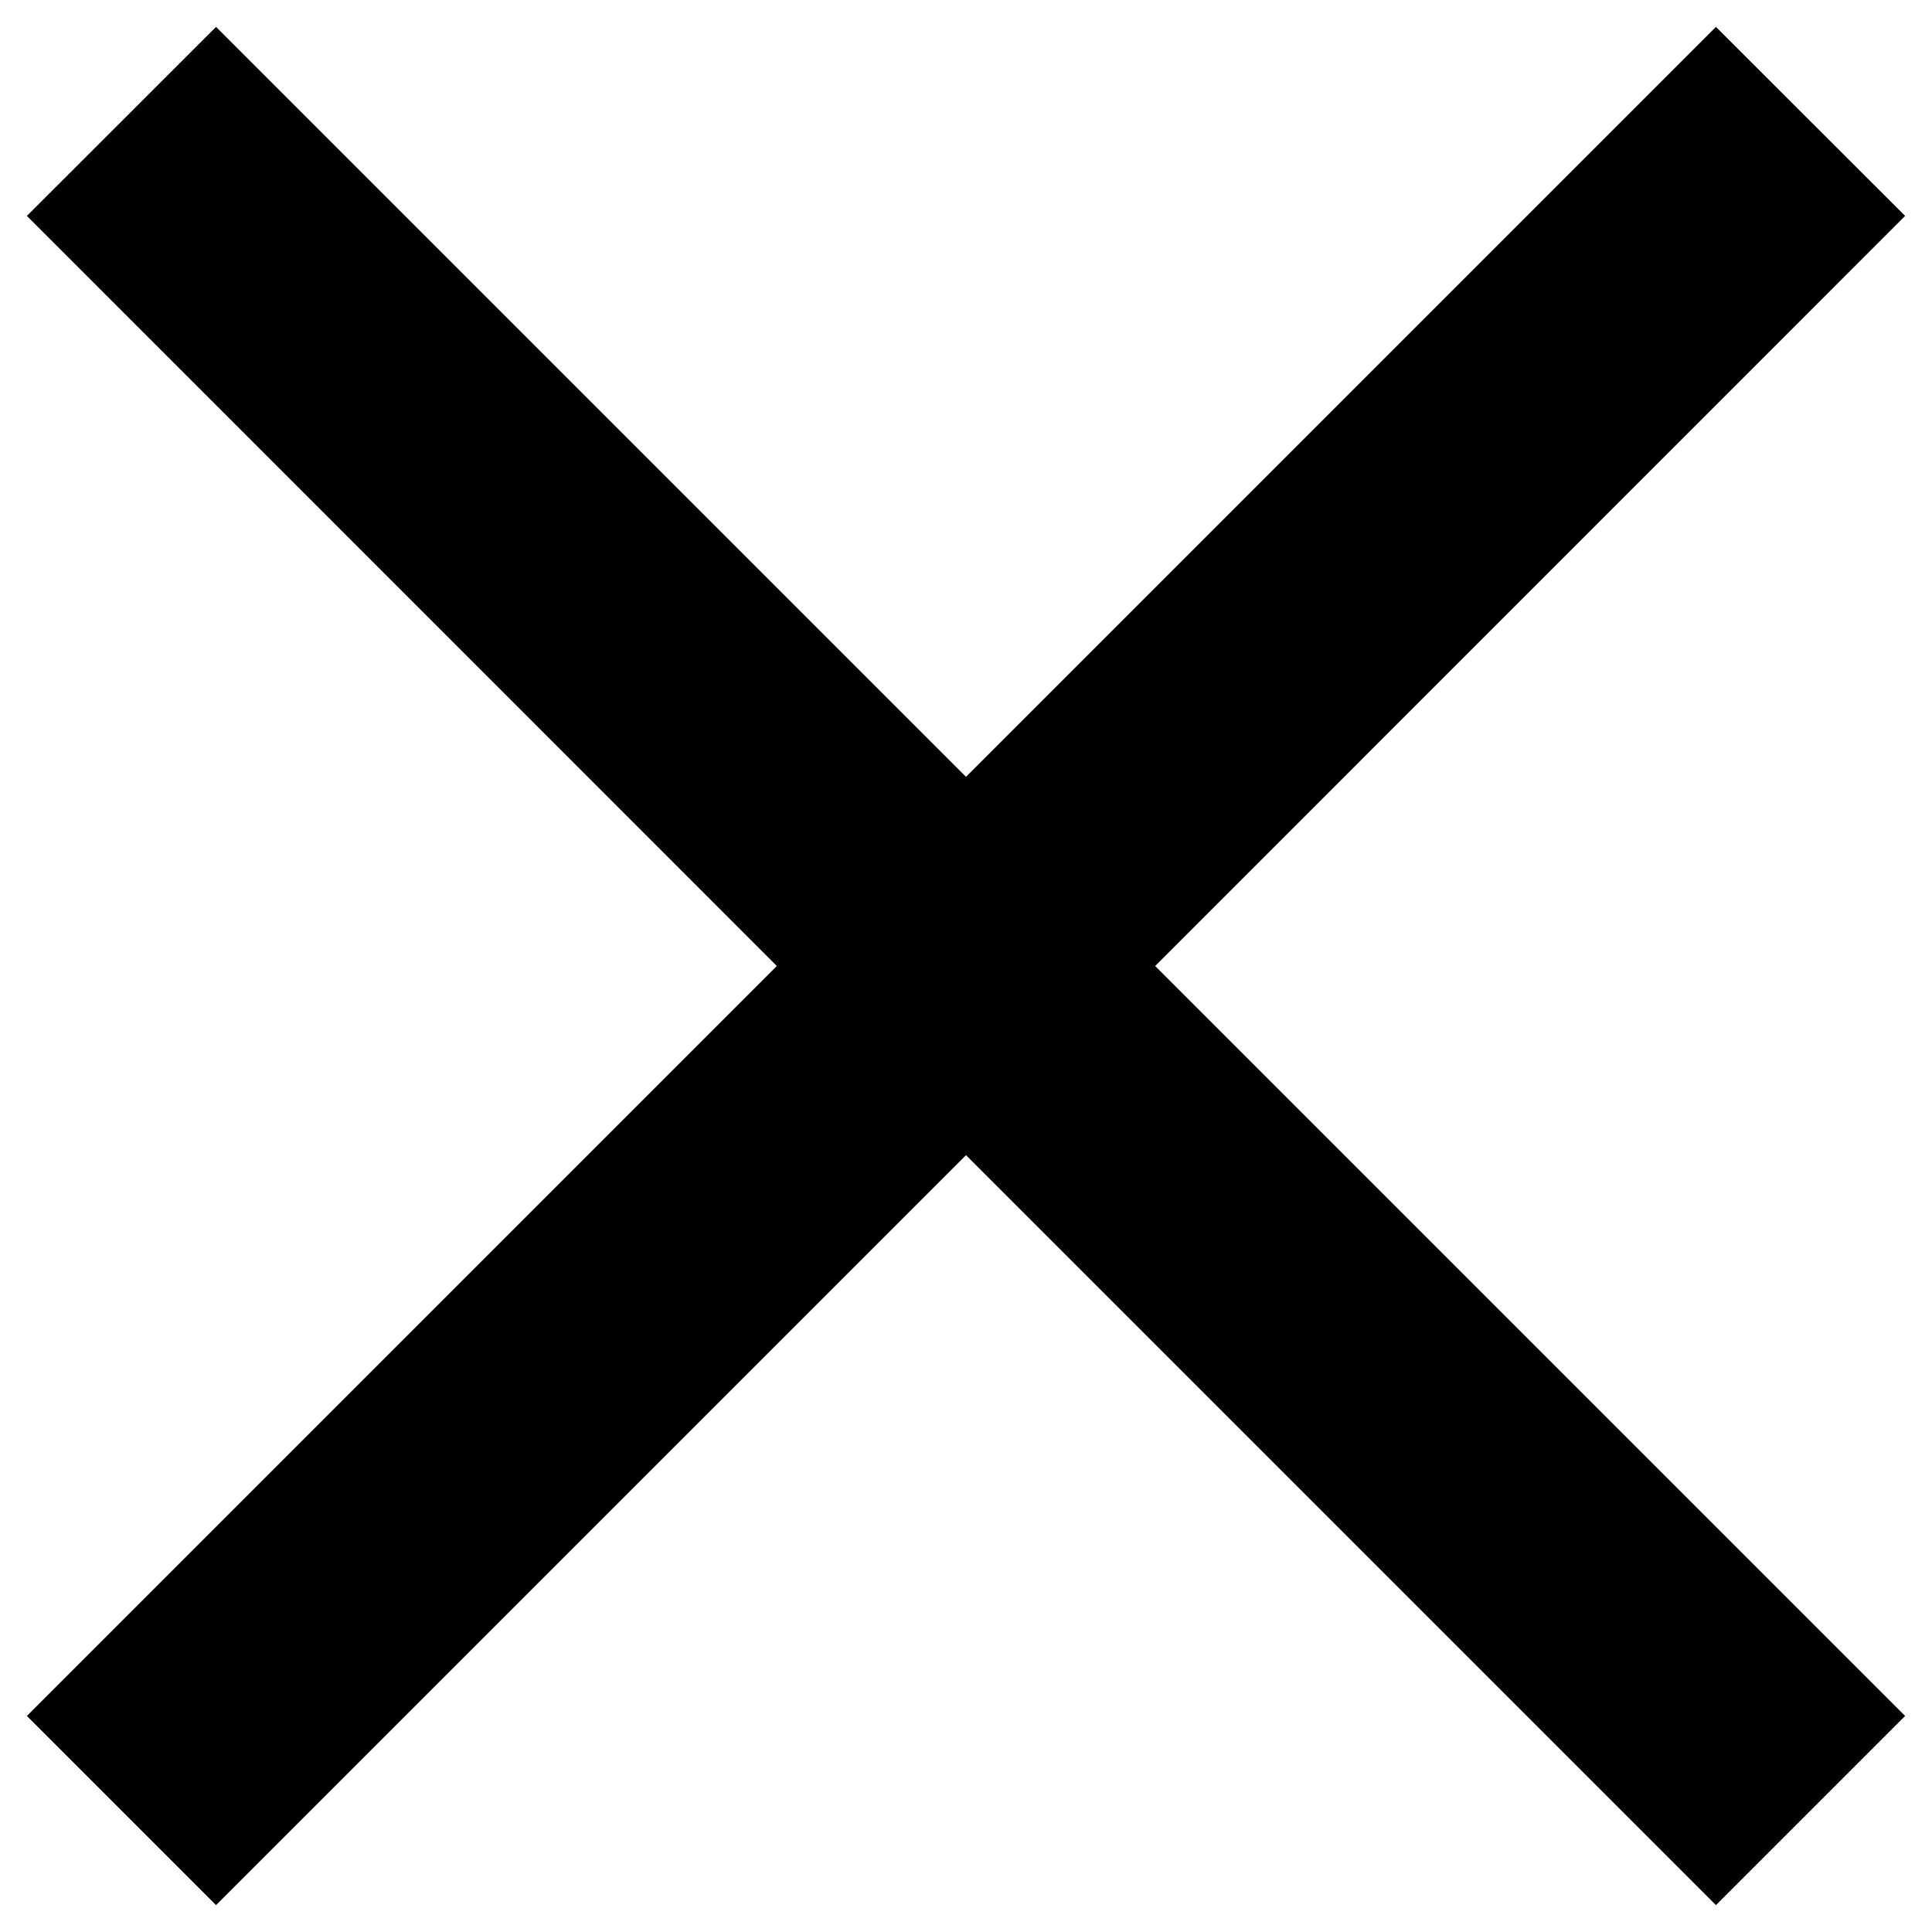
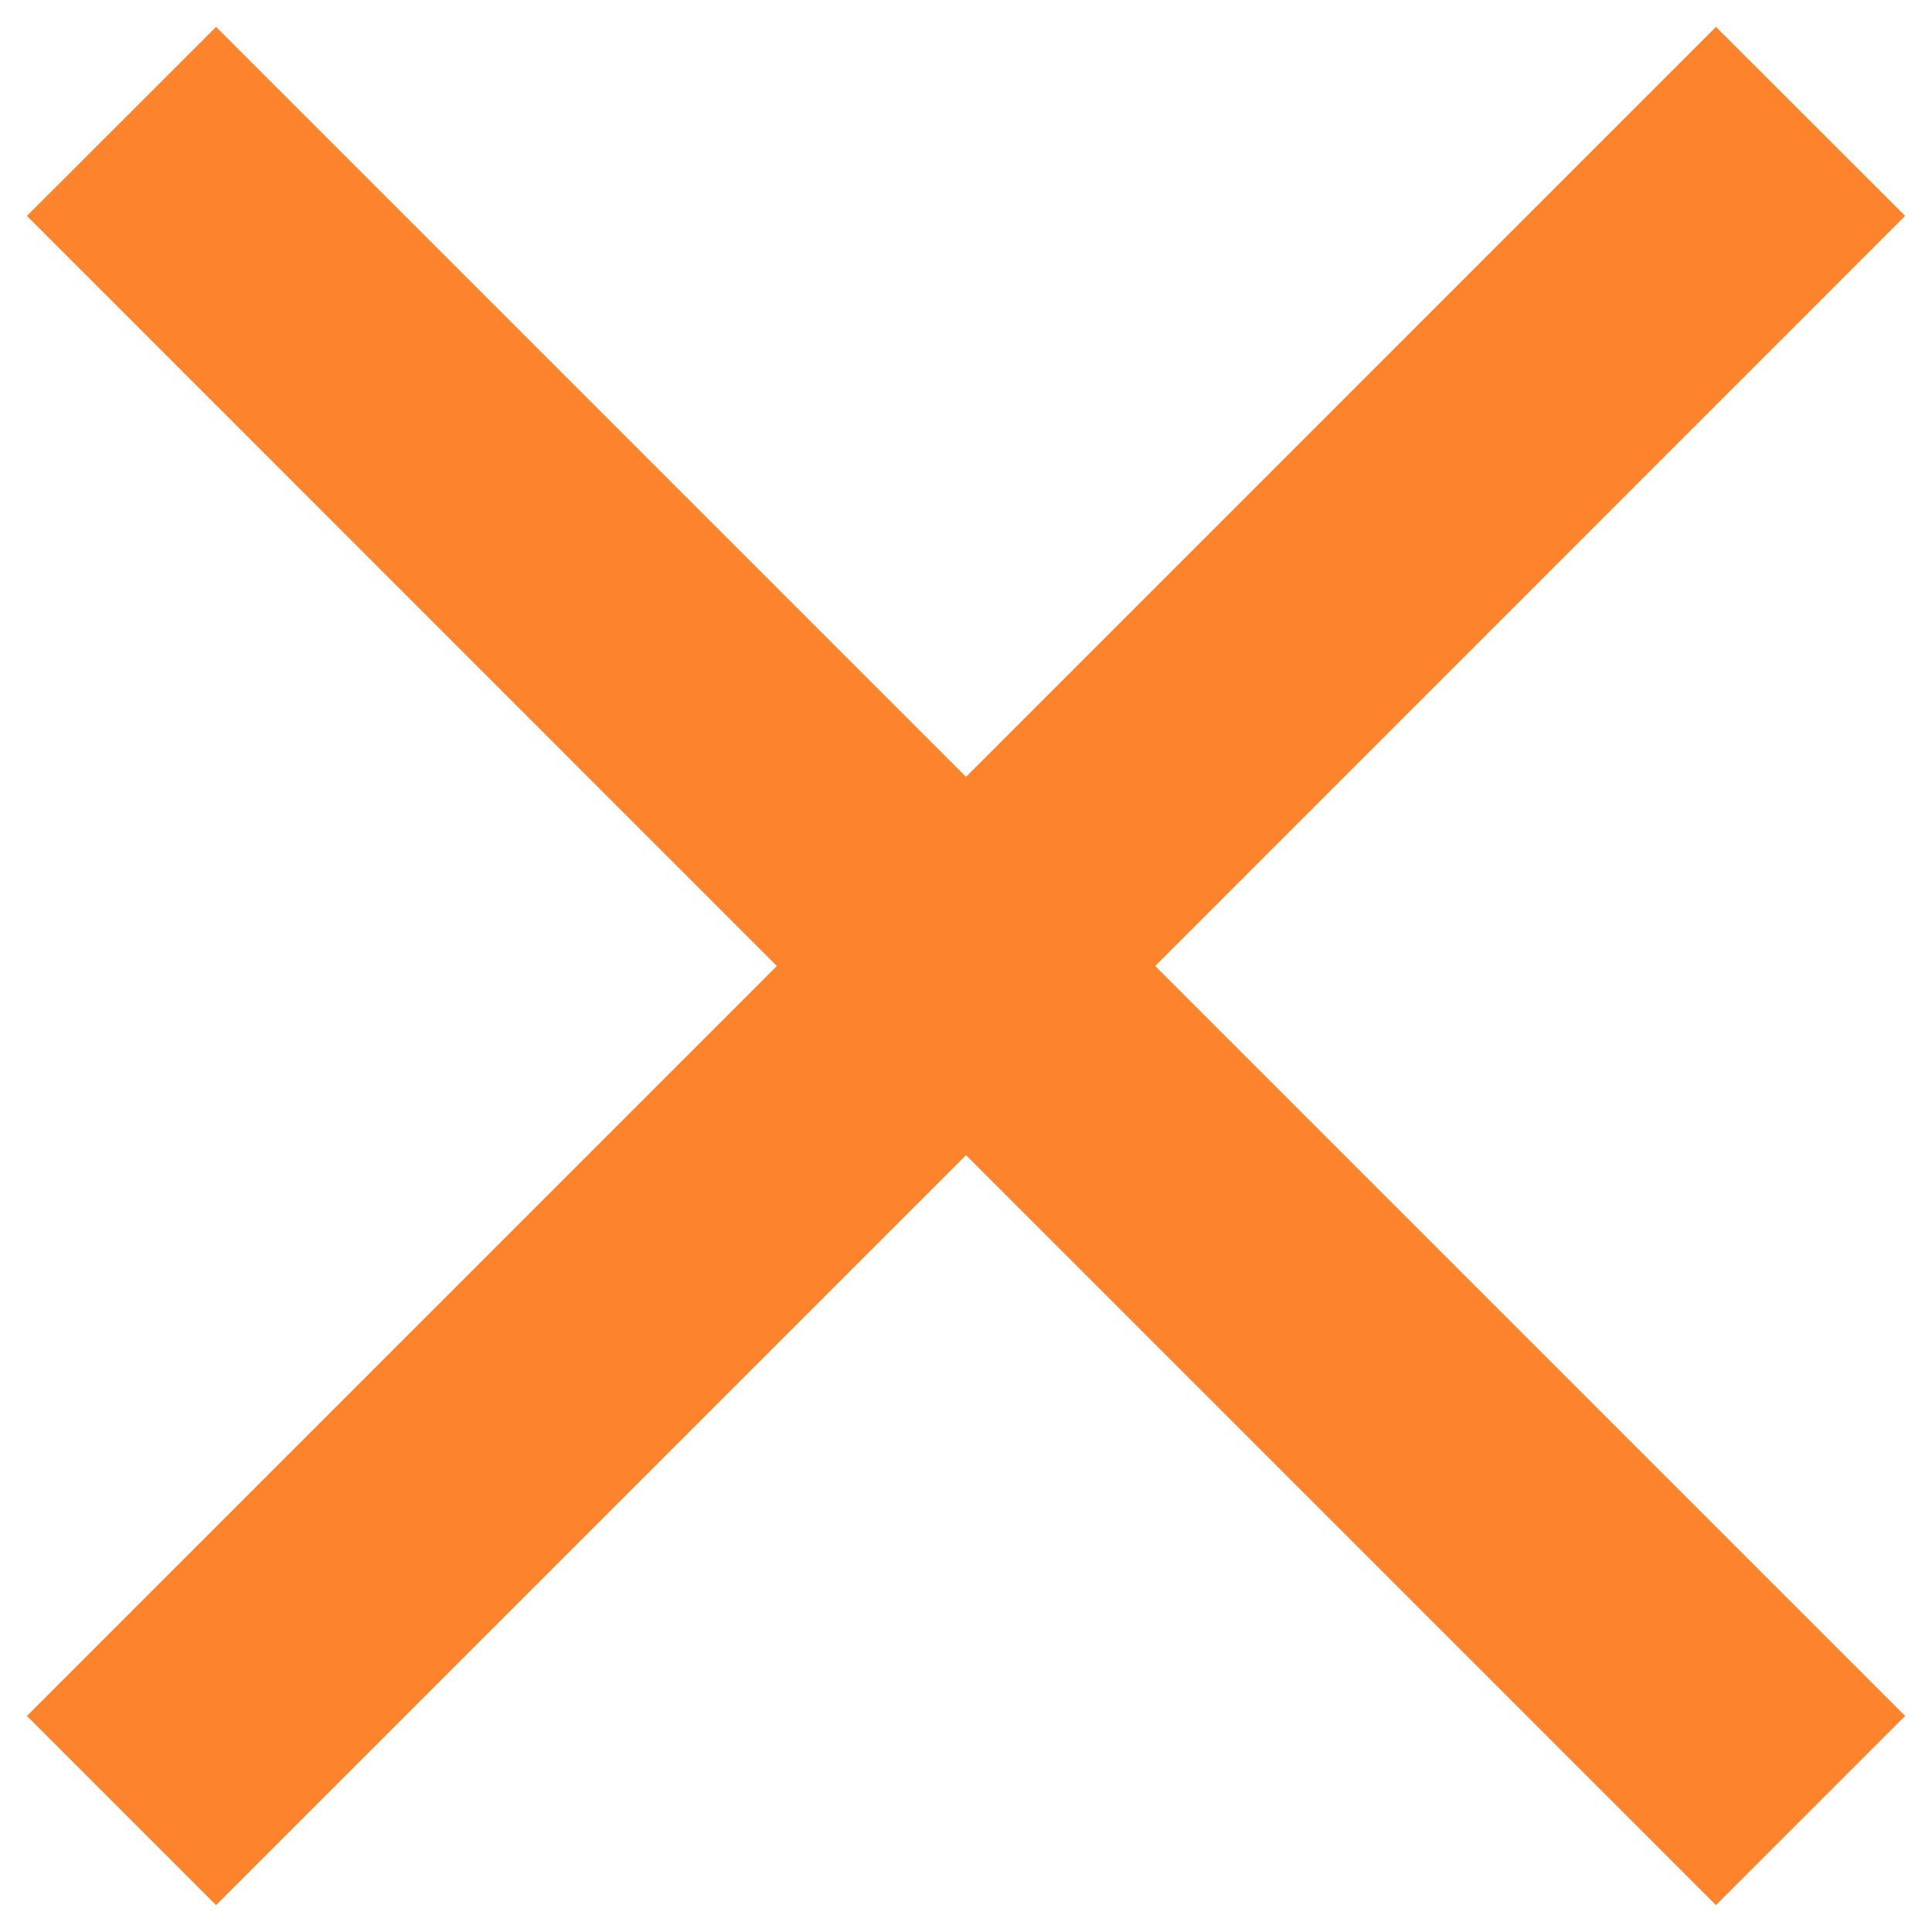
<svg xmlns="http://www.w3.org/2000/svg" width="12" height="12" viewBox="0 0 12 12" fill="none">
-   <path d="M11.833 1.341L10.658 0.167L6 4.825L1.342 0.167L0.167 1.341L4.825 6L0.167 10.658L1.342 11.833L6 7.175L10.658 11.833L11.833 10.658L7.175 6L11.833 1.341Z" fill="black" />
+   <path d="M11.833 1.341L10.658 0.167L6 4.825L1.342 0.167L0.167 1.341L4.825 6L0.167 10.658L1.342 11.833L6 7.175L10.658 11.833L11.833 10.658L7.175 6L11.833 1.341Z" fill="#FC842D" />
</svg>
